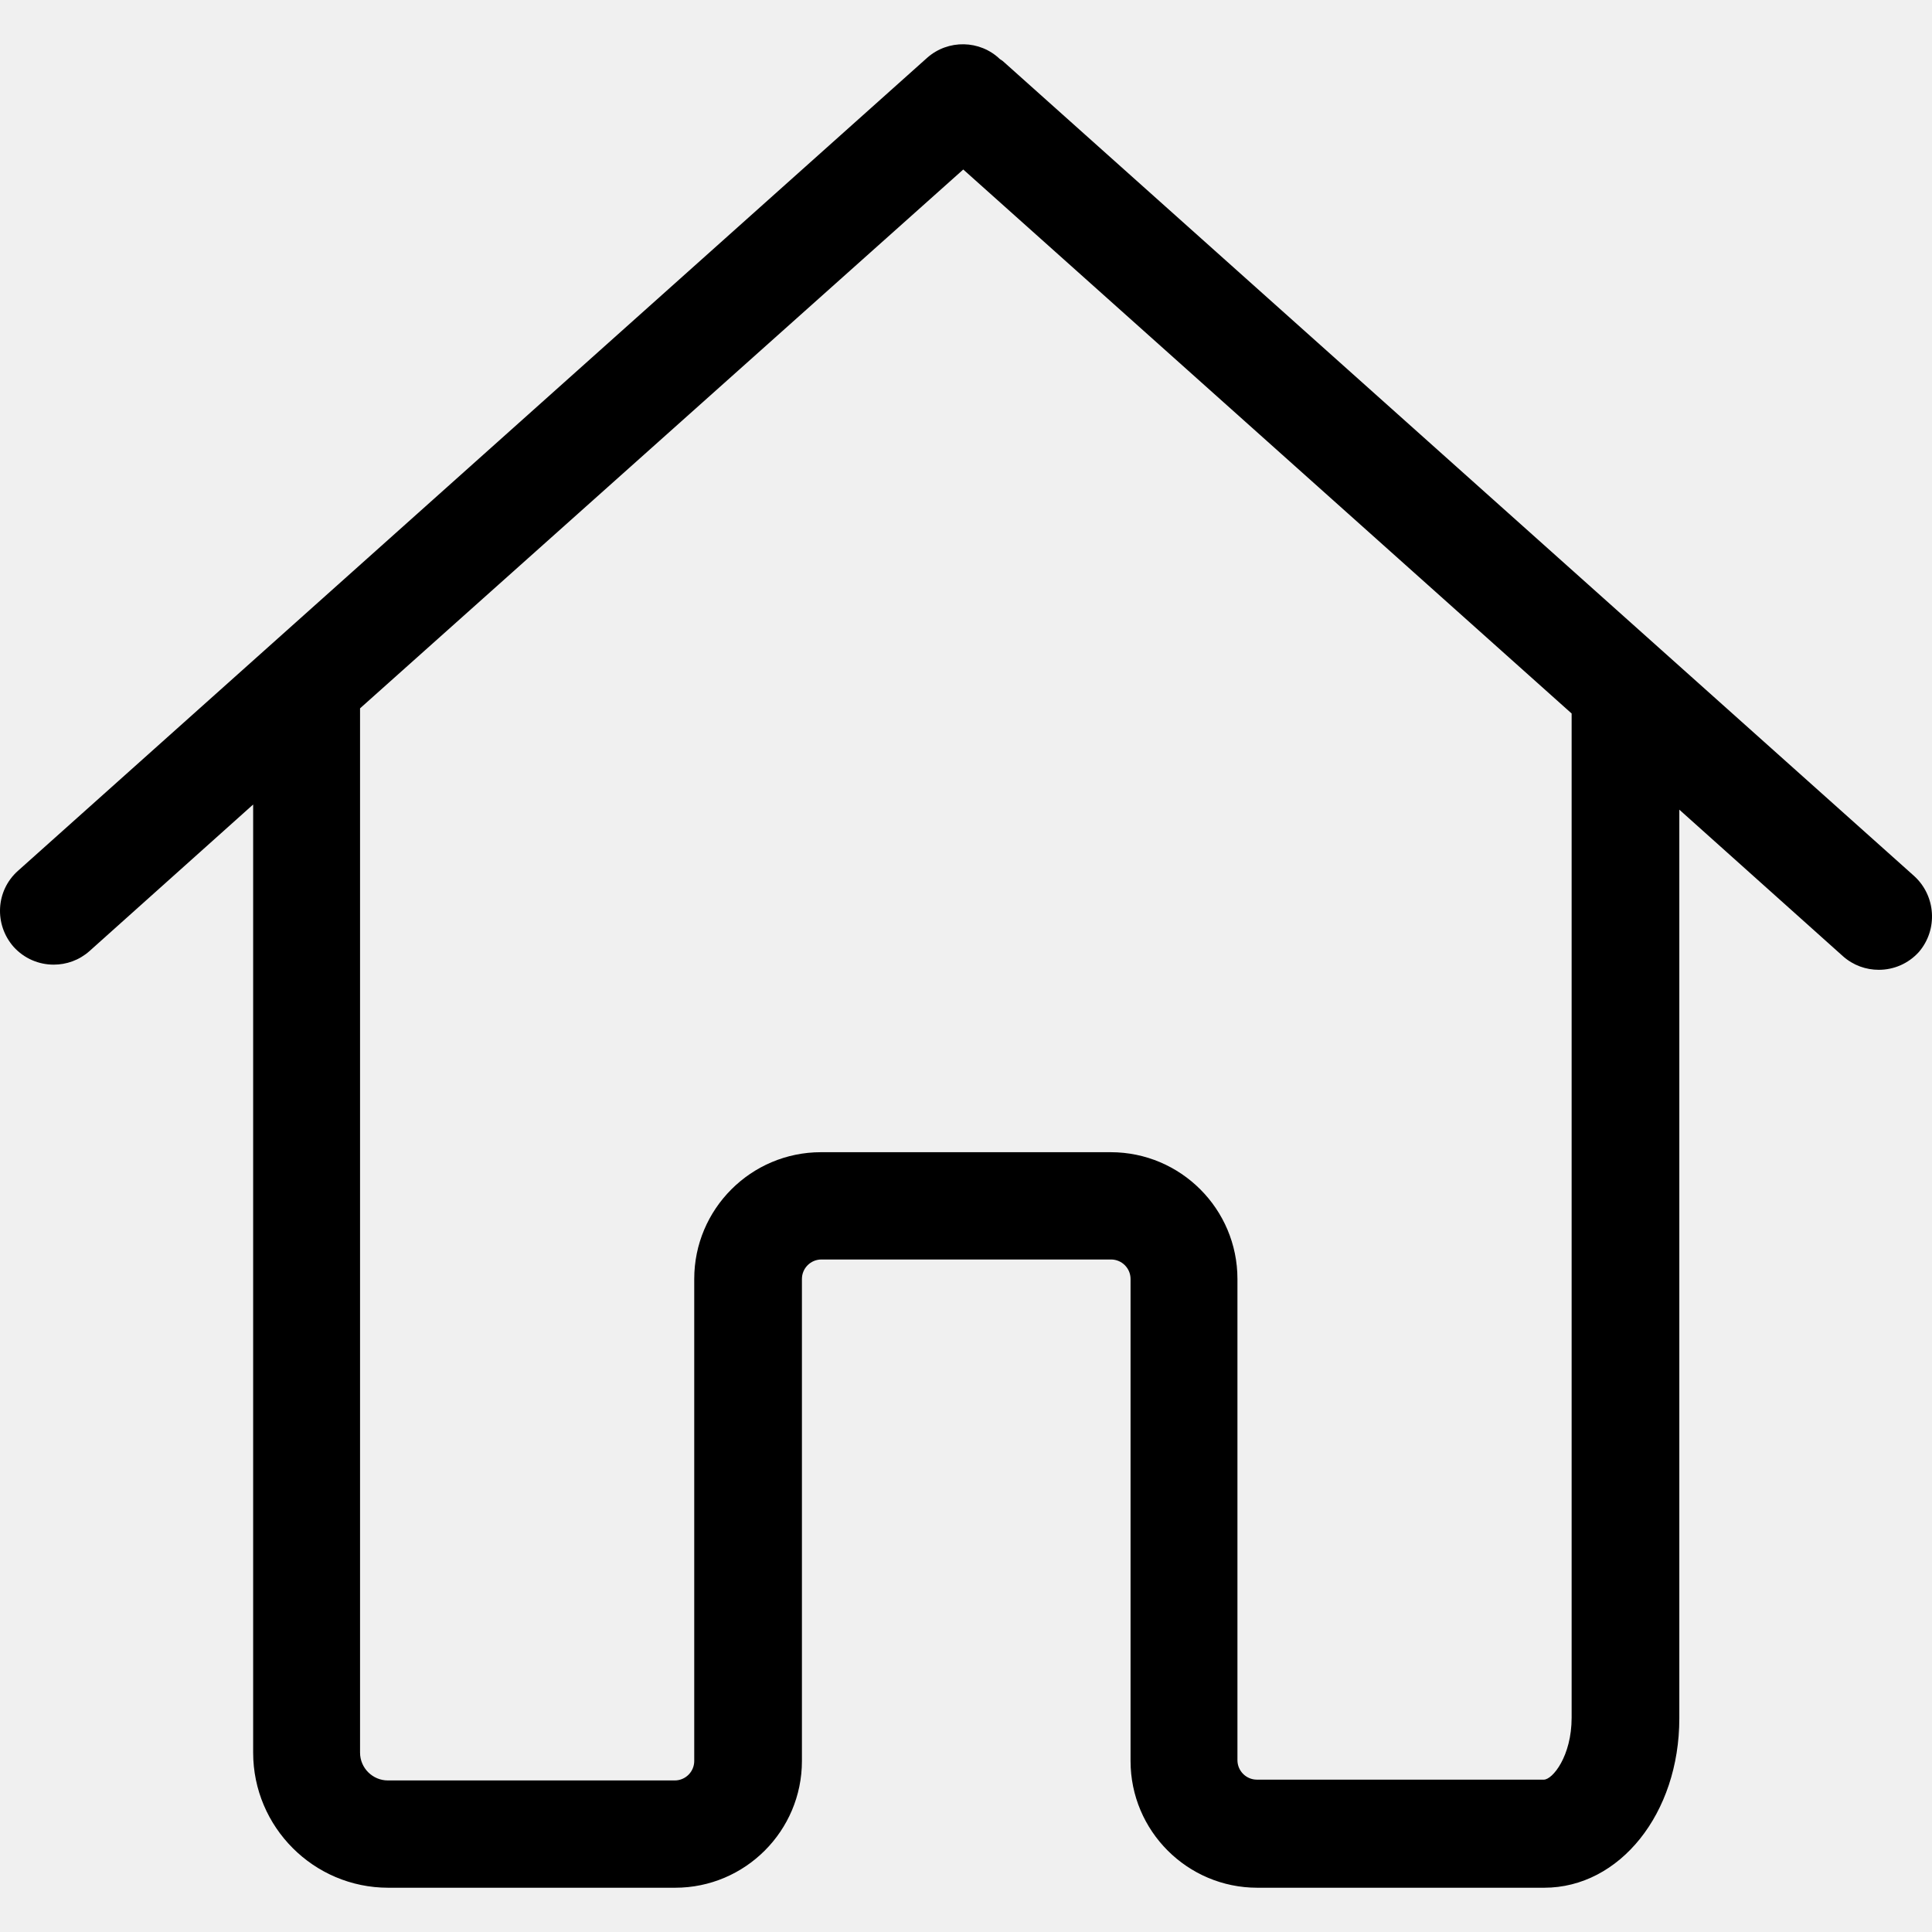
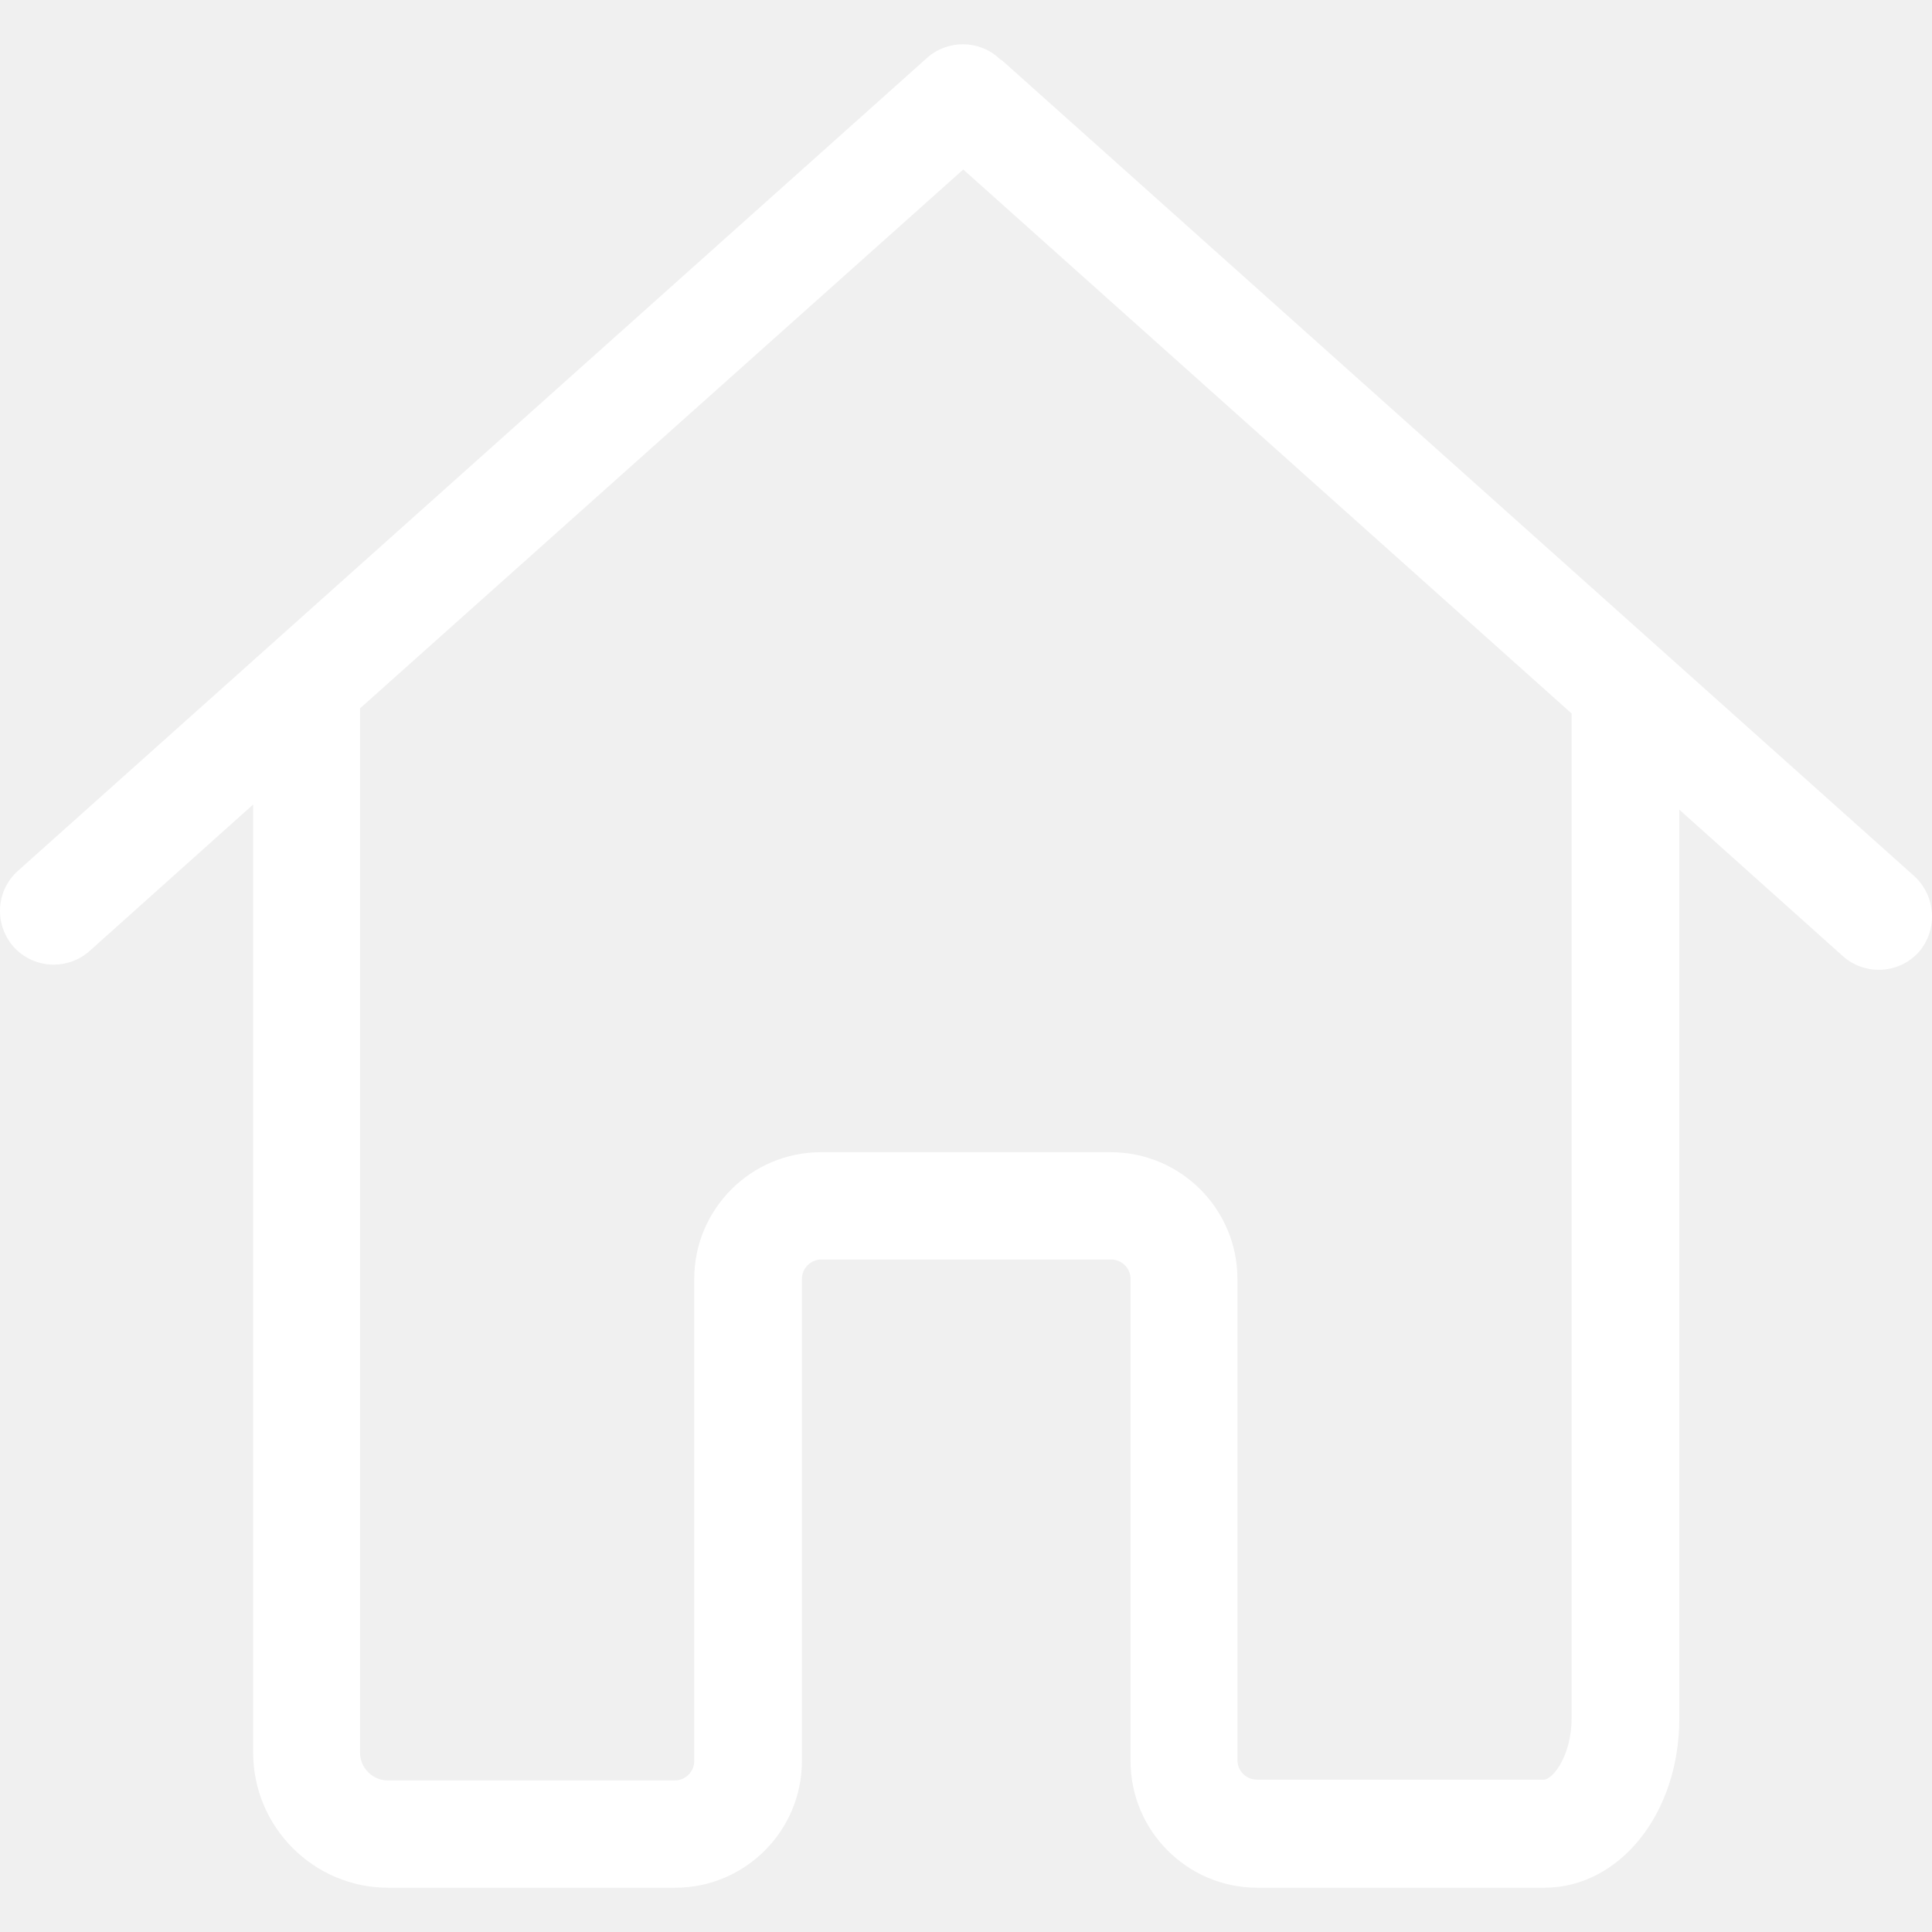
- <svg xmlns="http://www.w3.org/2000/svg" fill="#000000" height="800px" width="800px" version="1.1" id="Capa_1" viewBox="0 0 486.196 486.196" xml:space="preserve">
+ <svg xmlns="http://www.w3.org/2000/svg" fill="#FFFFFF" height="800px" width="800px" version="1.1" id="Capa_1" viewBox="0 0 486.196 486.196" xml:space="preserve">
  <g>
    <path d="M481.708,220.456l-228.8-204.6c-0.4-0.4-0.8-0.7-1.3-1c-5-4.8-13-5-18.3-0.3l-228.8,204.6c-5.6,5-6,13.5-1.1,19.1   c2.7,3,6.4,4.5,10.1,4.5c3.2,0,6.4-1.1,9-3.4l41.2-36.9v7.2v106.8v124.6c0,18.7,15.2,34,34,34c0.3,0,0.5,0,0.8,0s0.5,0,0.8,0h70.6   c17.6,0,31.9-14.3,31.9-31.9v-121.3c0-2.7,2.2-4.9,4.9-4.9h72.9c2.7,0,4.9,2.2,4.9,4.9v121.3c0,17.6,14.3,31.9,31.9,31.9h72.2   c19,0,34-18.7,34-42.6v-111.2v-34v-83.5l41.2,36.9c2.6,2.3,5.8,3.4,9,3.4c3.7,0,7.4-1.5,10.1-4.5   C487.708,233.956,487.208,225.456,481.708,220.456z M395.508,287.156v34v111.1c0,9.7-4.8,15.6-7,15.6h-72.2c-2.7,0-4.9-2.2-4.9-4.9   v-121.1c0-17.6-14.3-31.9-31.9-31.9h-72.9c-17.6,0-31.9,14.3-31.9,31.9v121.3c0,2.7-2.2,4.9-4.9,4.9h-70.6c-0.3,0-0.5,0-0.8,0   s-0.5,0-0.8,0c-3.8,0-7-3.1-7-7v-124.7v-106.8v-31.3l151.8-135.6l153.1,136.9L395.508,287.156L395.508,287.156z" />
  </g>
</svg>
